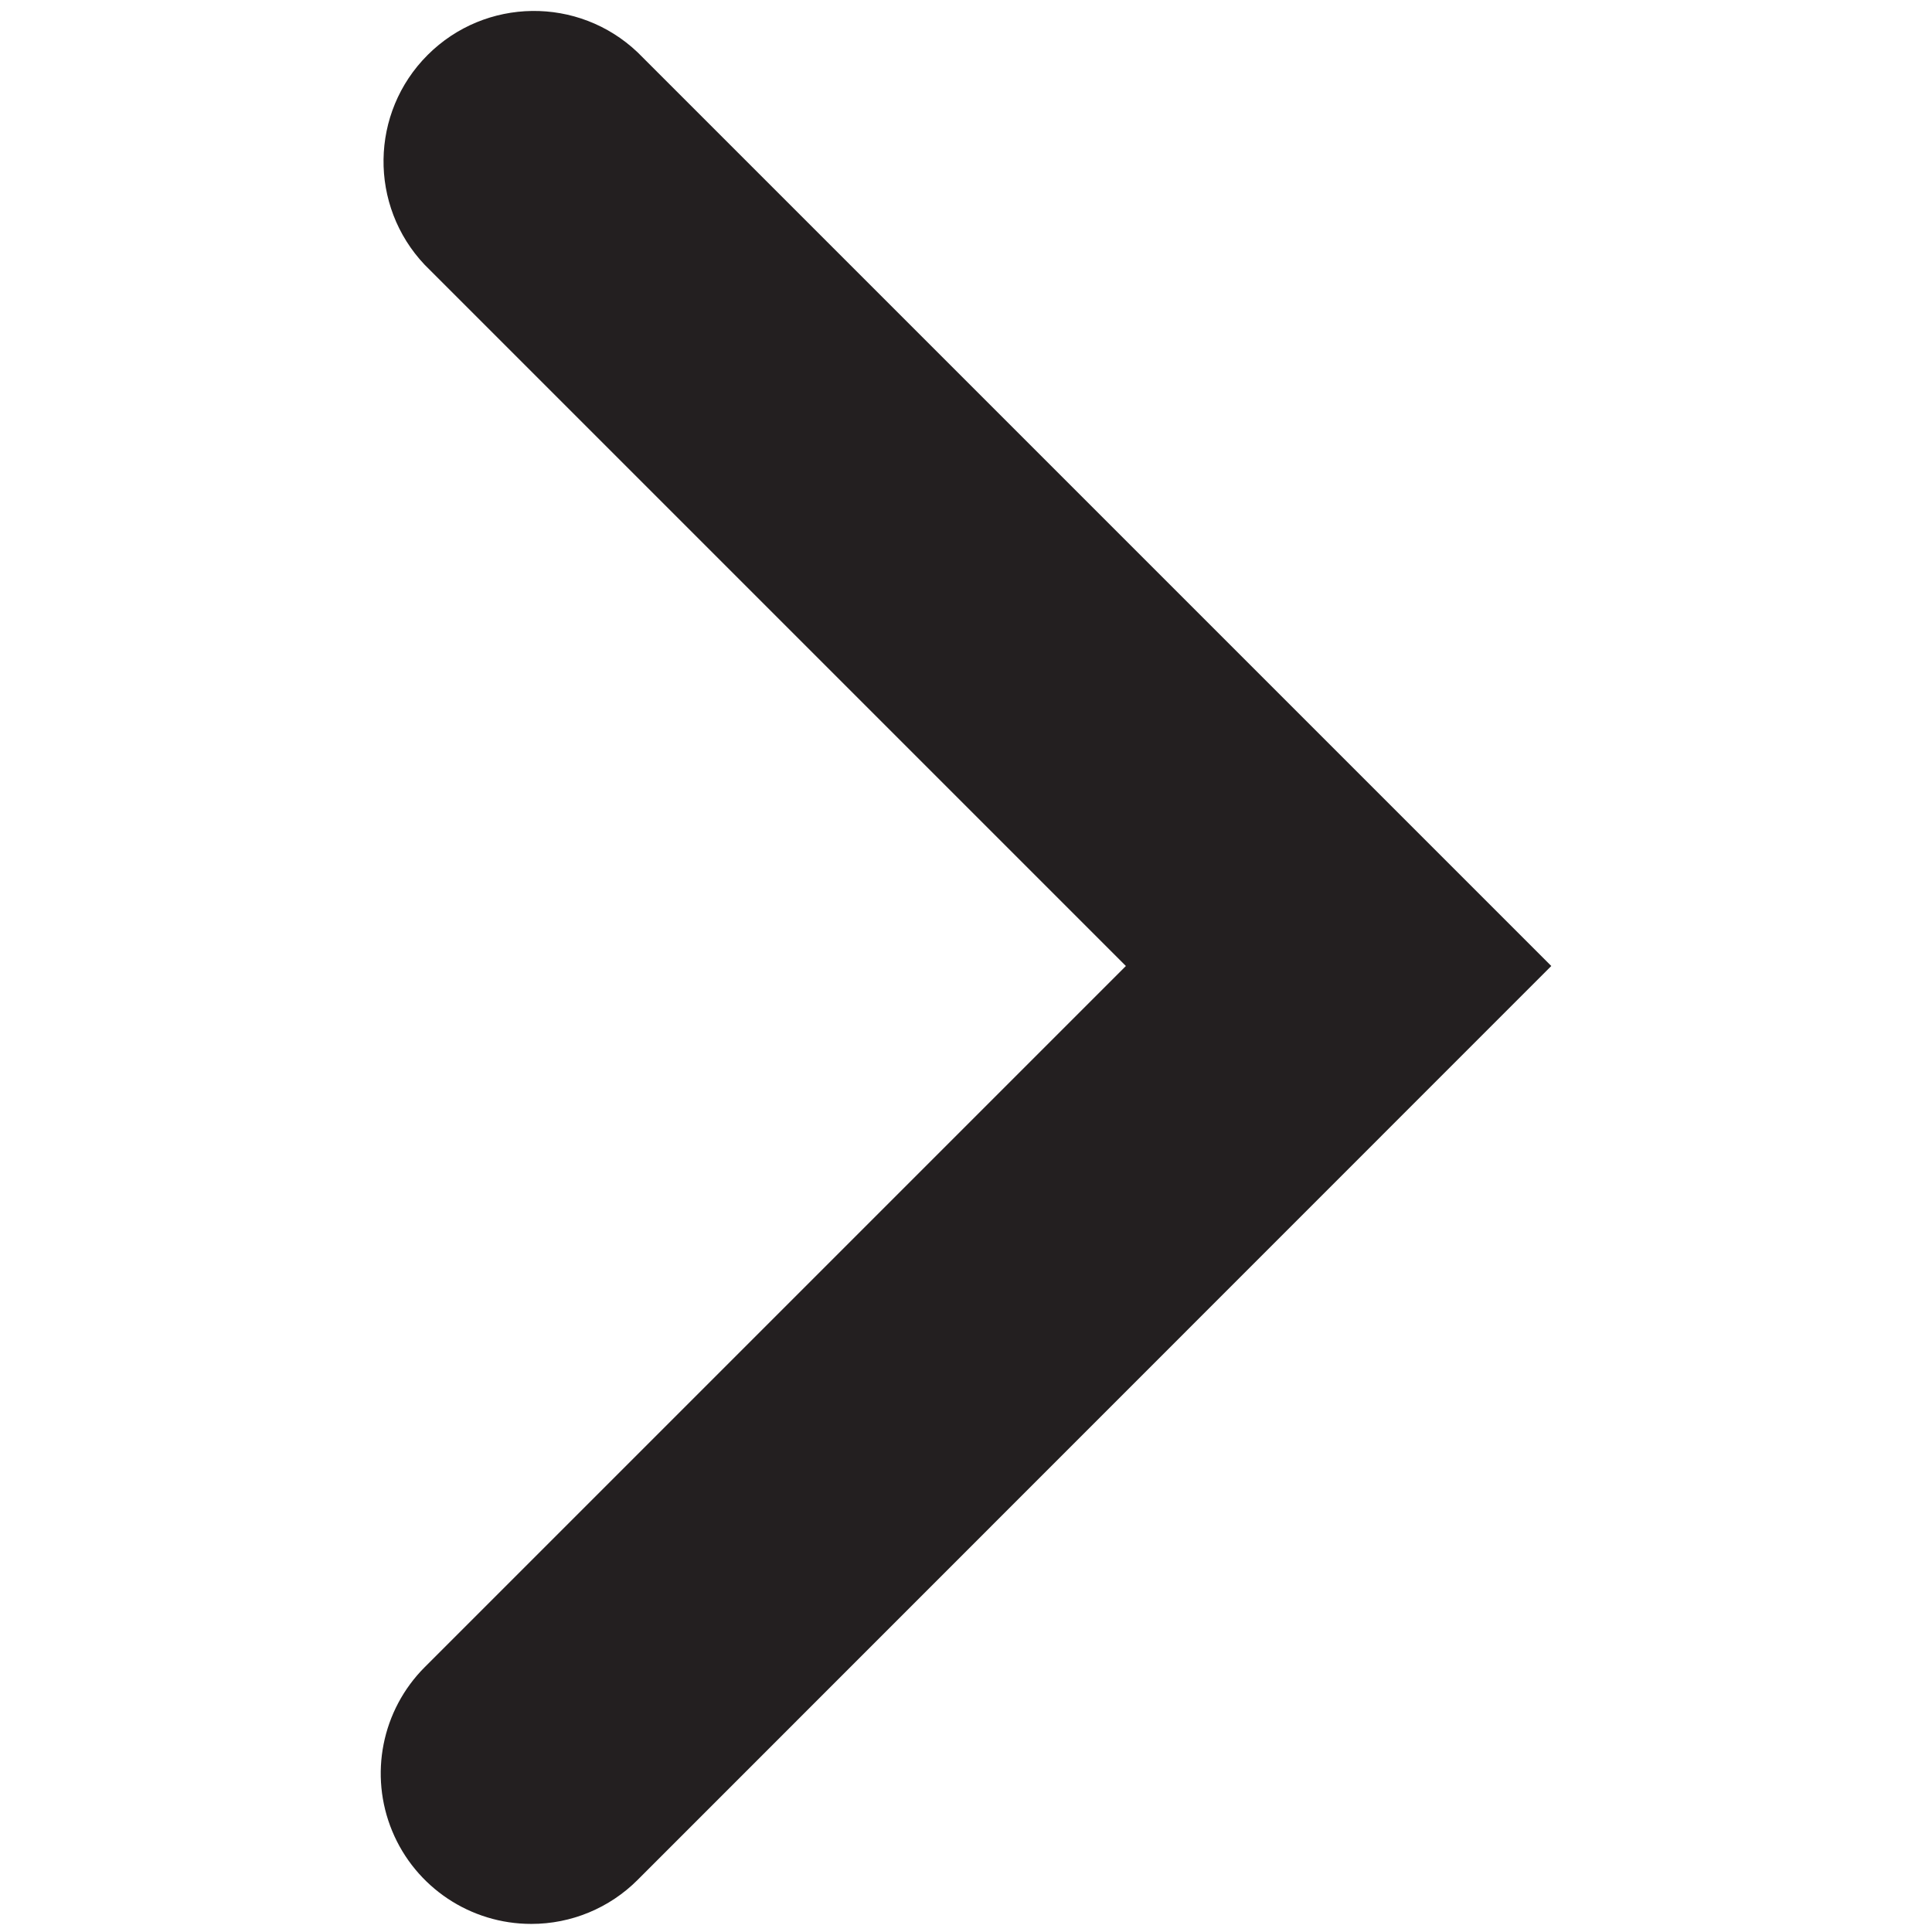
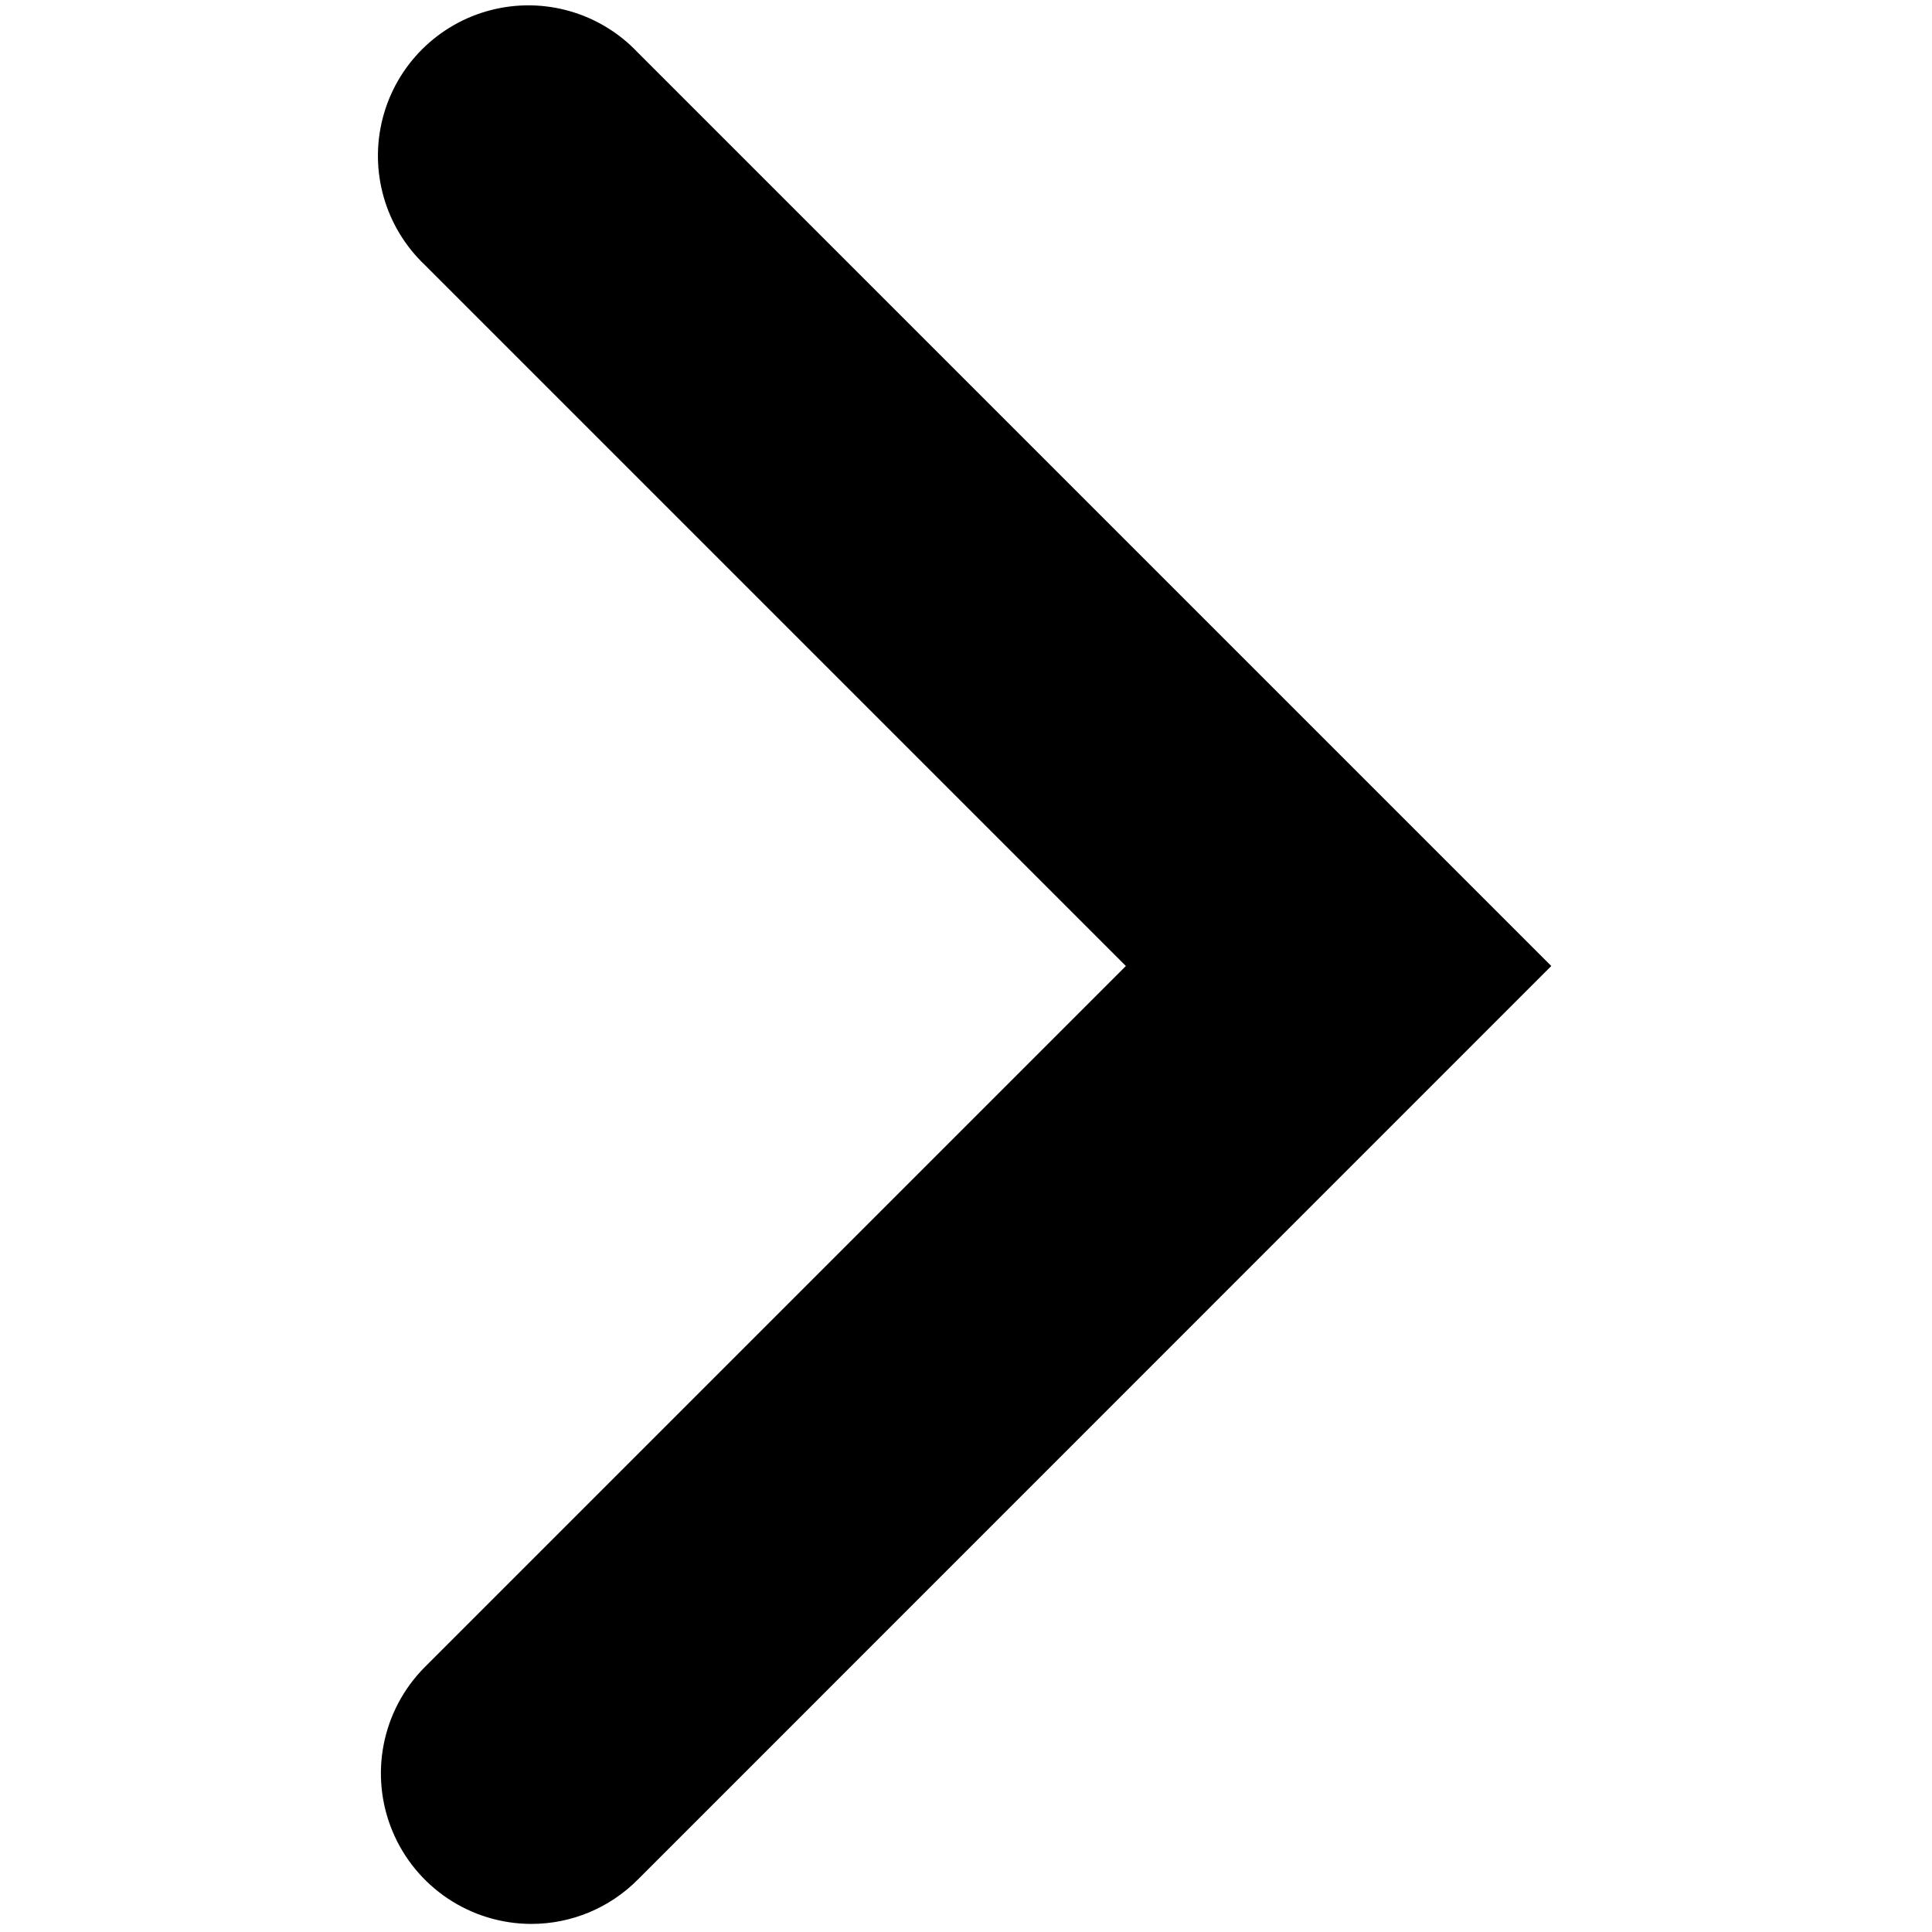
<svg xmlns="http://www.w3.org/2000/svg" viewBox="0 0 16 16">
-   <defs>
-     <style>.cls-1{fill:#231f20;}</style>
-   </defs>
-   <g id="Layer_1" data-name="Layer 1">
-     <path class="cls-1" d="M4.4,15.933a1.242,1.242,0,0,0,.881-.365L12.847,8,5.28.433A1.246,1.246,0,0,0,3.518,2.194L9.324,8,3.518,13.806A1.246,1.246,0,0,0,4.4,15.933Z" />
+   <g id="8483588e-33cf-4019-b00b-00b6a665e957" data-name="Layer 1">
+     <path d="M4.4,15.933a1.241,1.241,0,0,0,.881-.366L12.847,8,5.28.433A1.246,1.246,0,1,0,3.518,2.194L9.324,8,3.518,13.806A1.247,1.247,0,0,0,4.4,15.933Z" />
  </g>
</svg>
